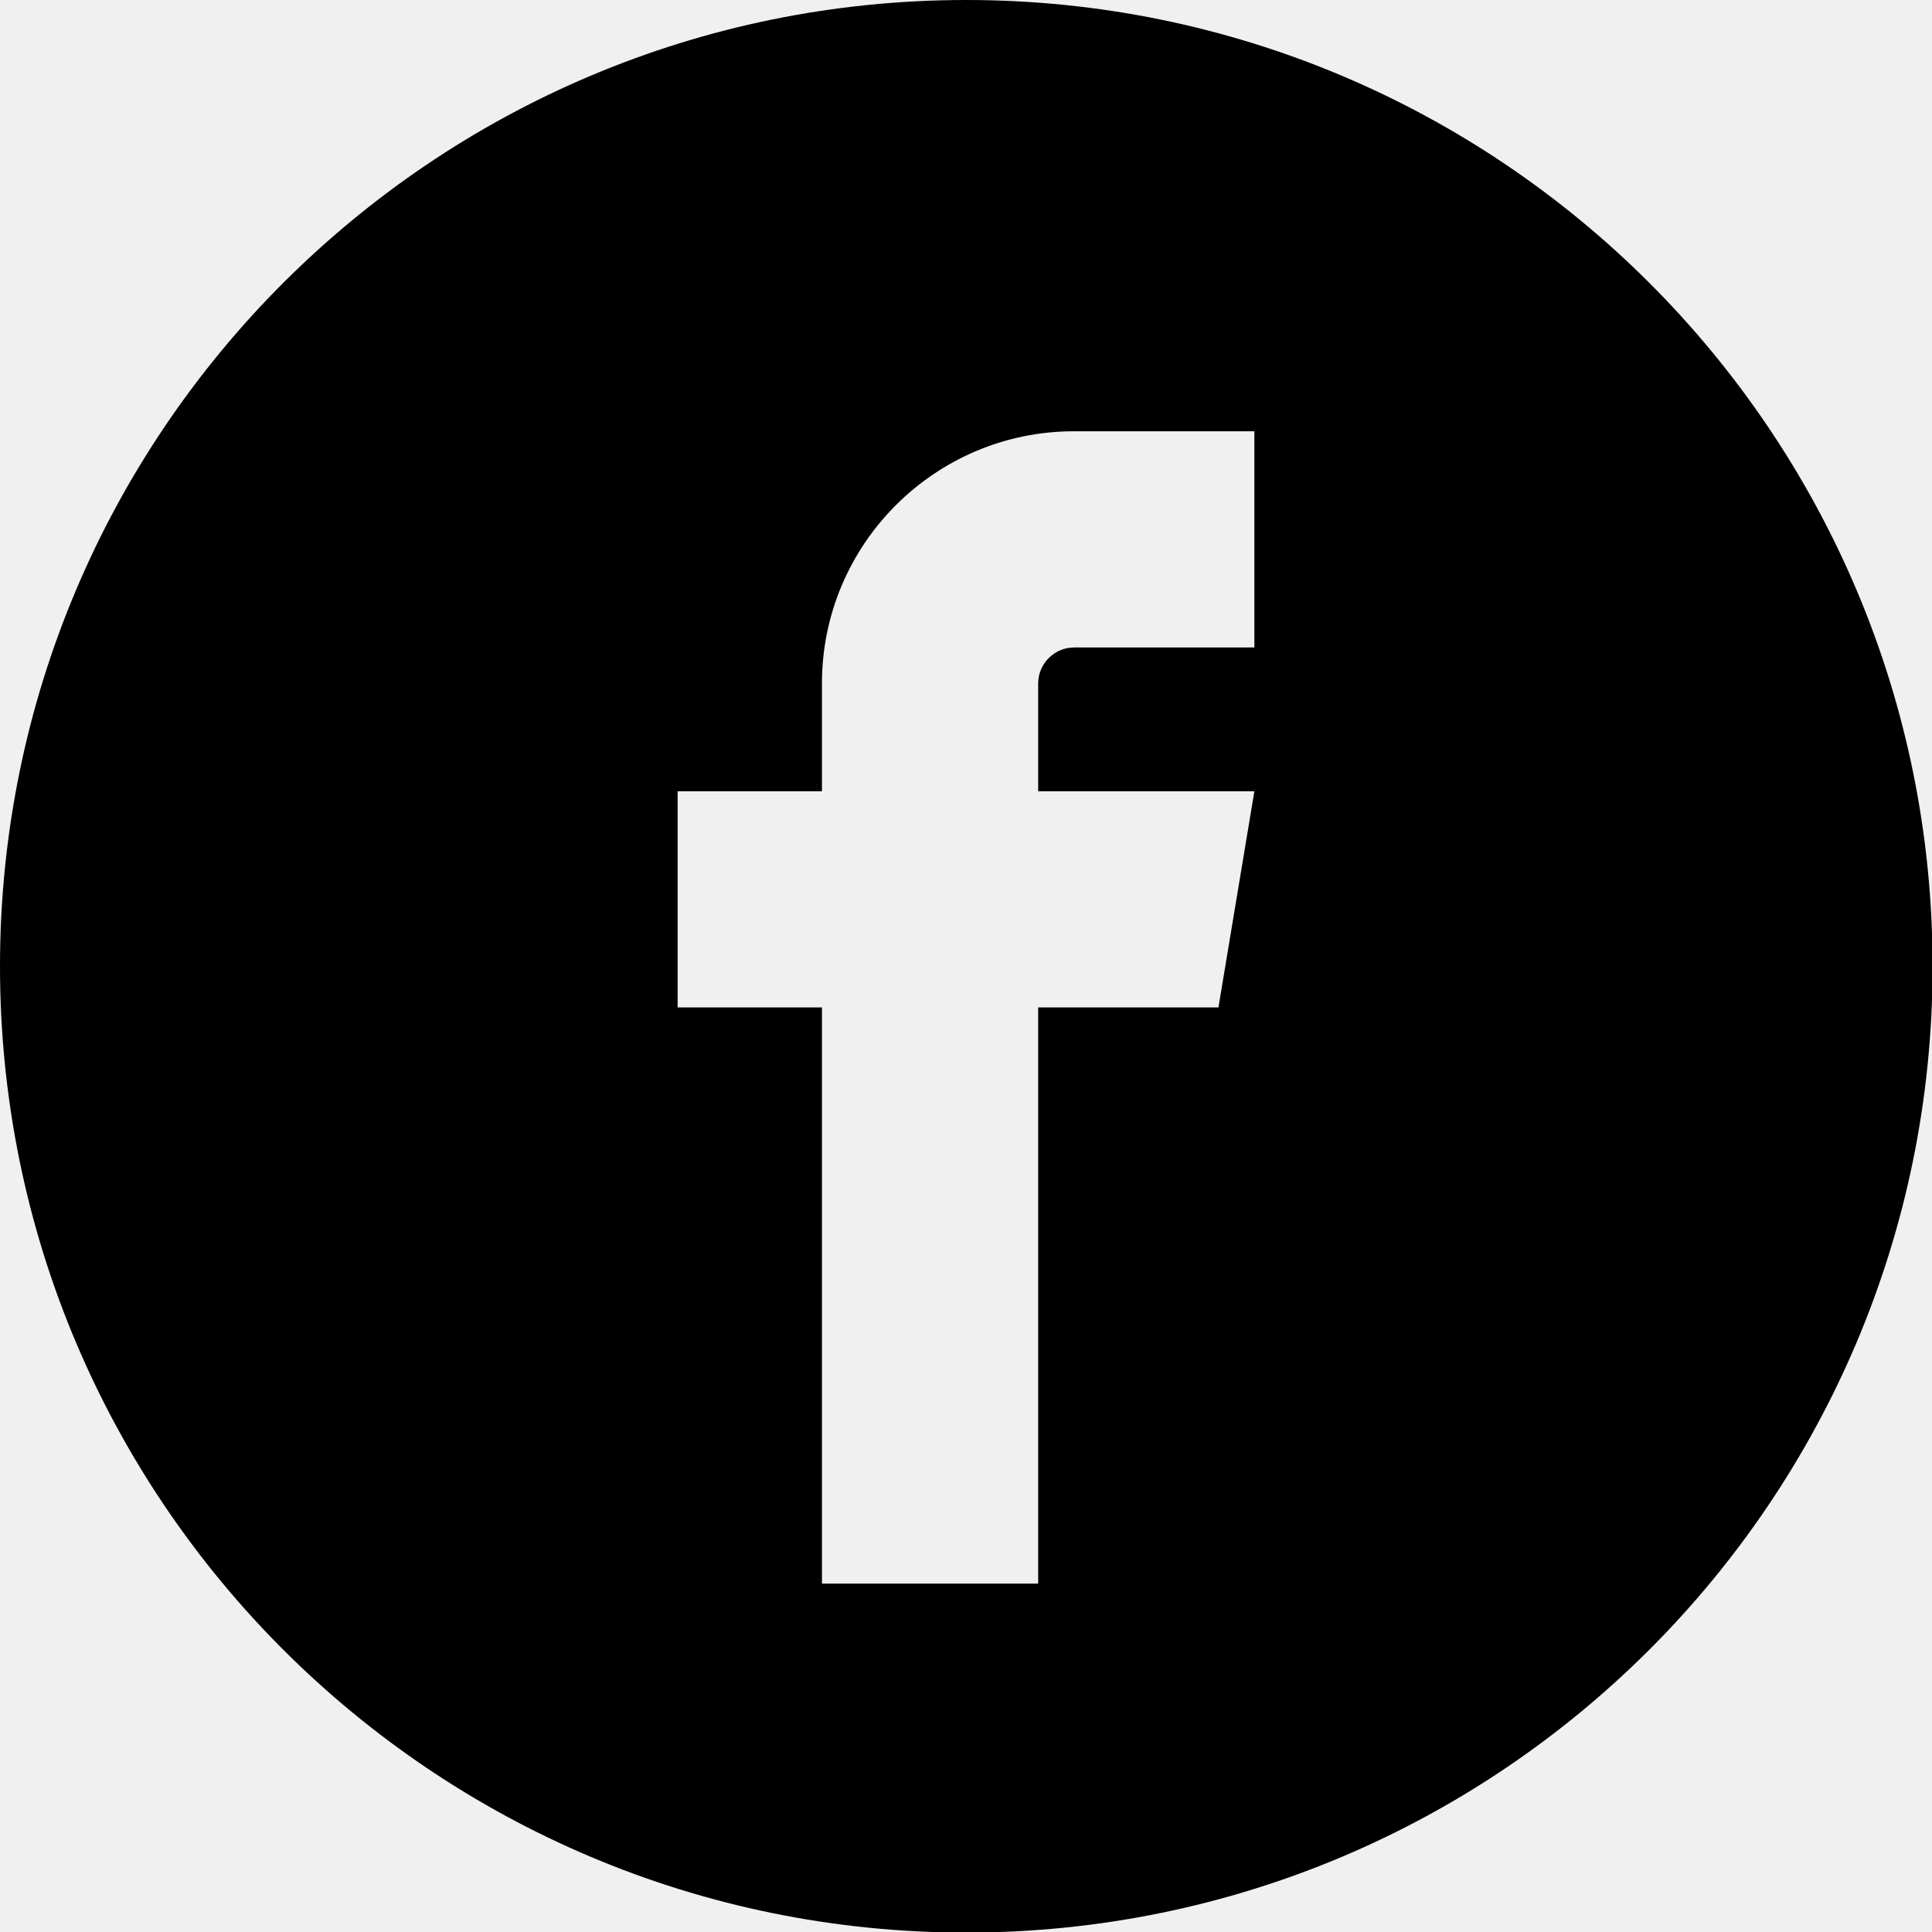
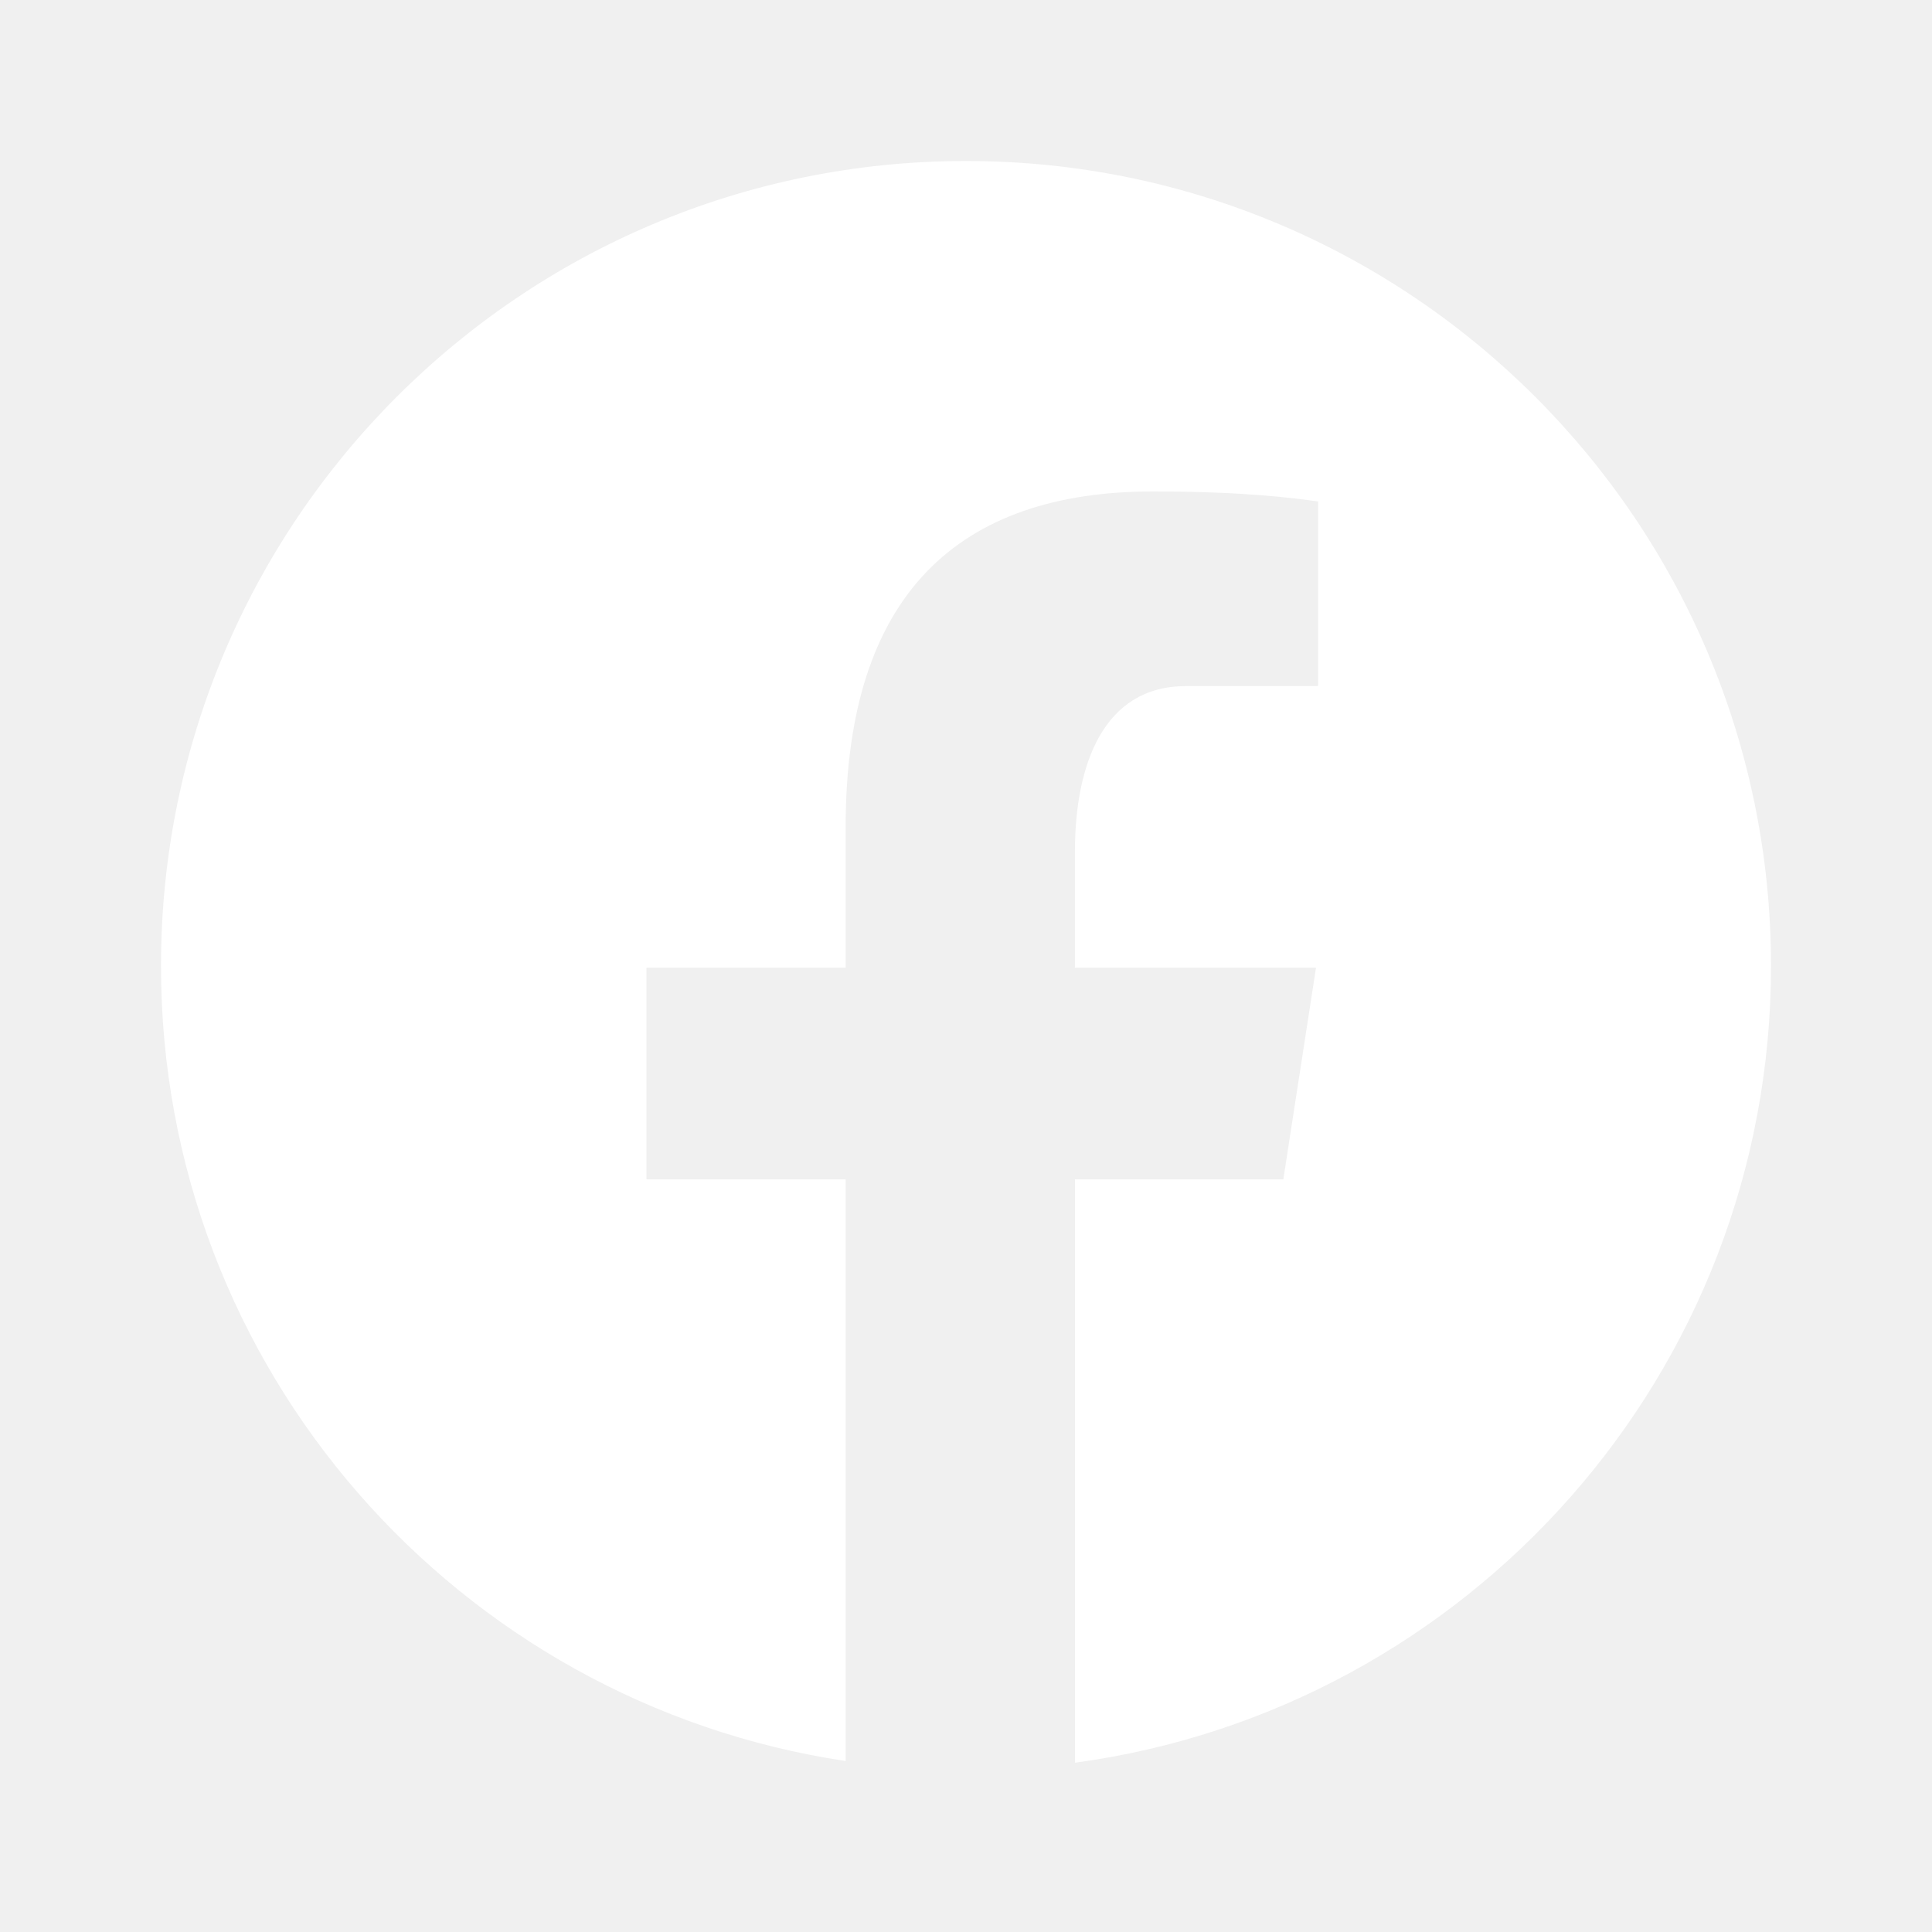
- <svg xmlns="http://www.w3.org/2000/svg" viewBox="0 0 3333 3333" shape-rendering="geometricPrecision" text-rendering="geometricPrecision" image-rendering="optimizeQuality" fill-rule="evenodd" clip-rule="evenodd">
-   <path d="M1667 0c920 0 1667 746 1667 1667 0 920-746 1667-1667 1667C747 3334 0 2588 0 1667 0 747 746 0 1667 0zm186 1117h311V744h-311c-240 0-435 195-435 435v186h-249v373h249v994h373v-994h311l62-373h-373v-186c0-34 28-62 62-62z" />
+ <svg xmlns="http://www.w3.org/2000/svg" fill="#ffffff" viewBox="0 0 24 24" width="36px" height="36px">
+   <path d="M12,2C6.477,2,2,6.477,2,12c0,5.013,3.693,9.153,8.505,9.876V14.65H8.031v-2.629h2.474v-1.749 c0-2.896,1.411-4.167,3.818-4.167c1.153,0,1.762,0.085,2.051,0.124v2.294h-1.642c-1.022,0-1.379,0.969-1.379,2.061v1.437h2.995 l-0.406,2.629h-2.588v7.247C18.235,21.236,22,17.062,22,12C22,6.477,17.523,2,12,2z" />
</svg>
